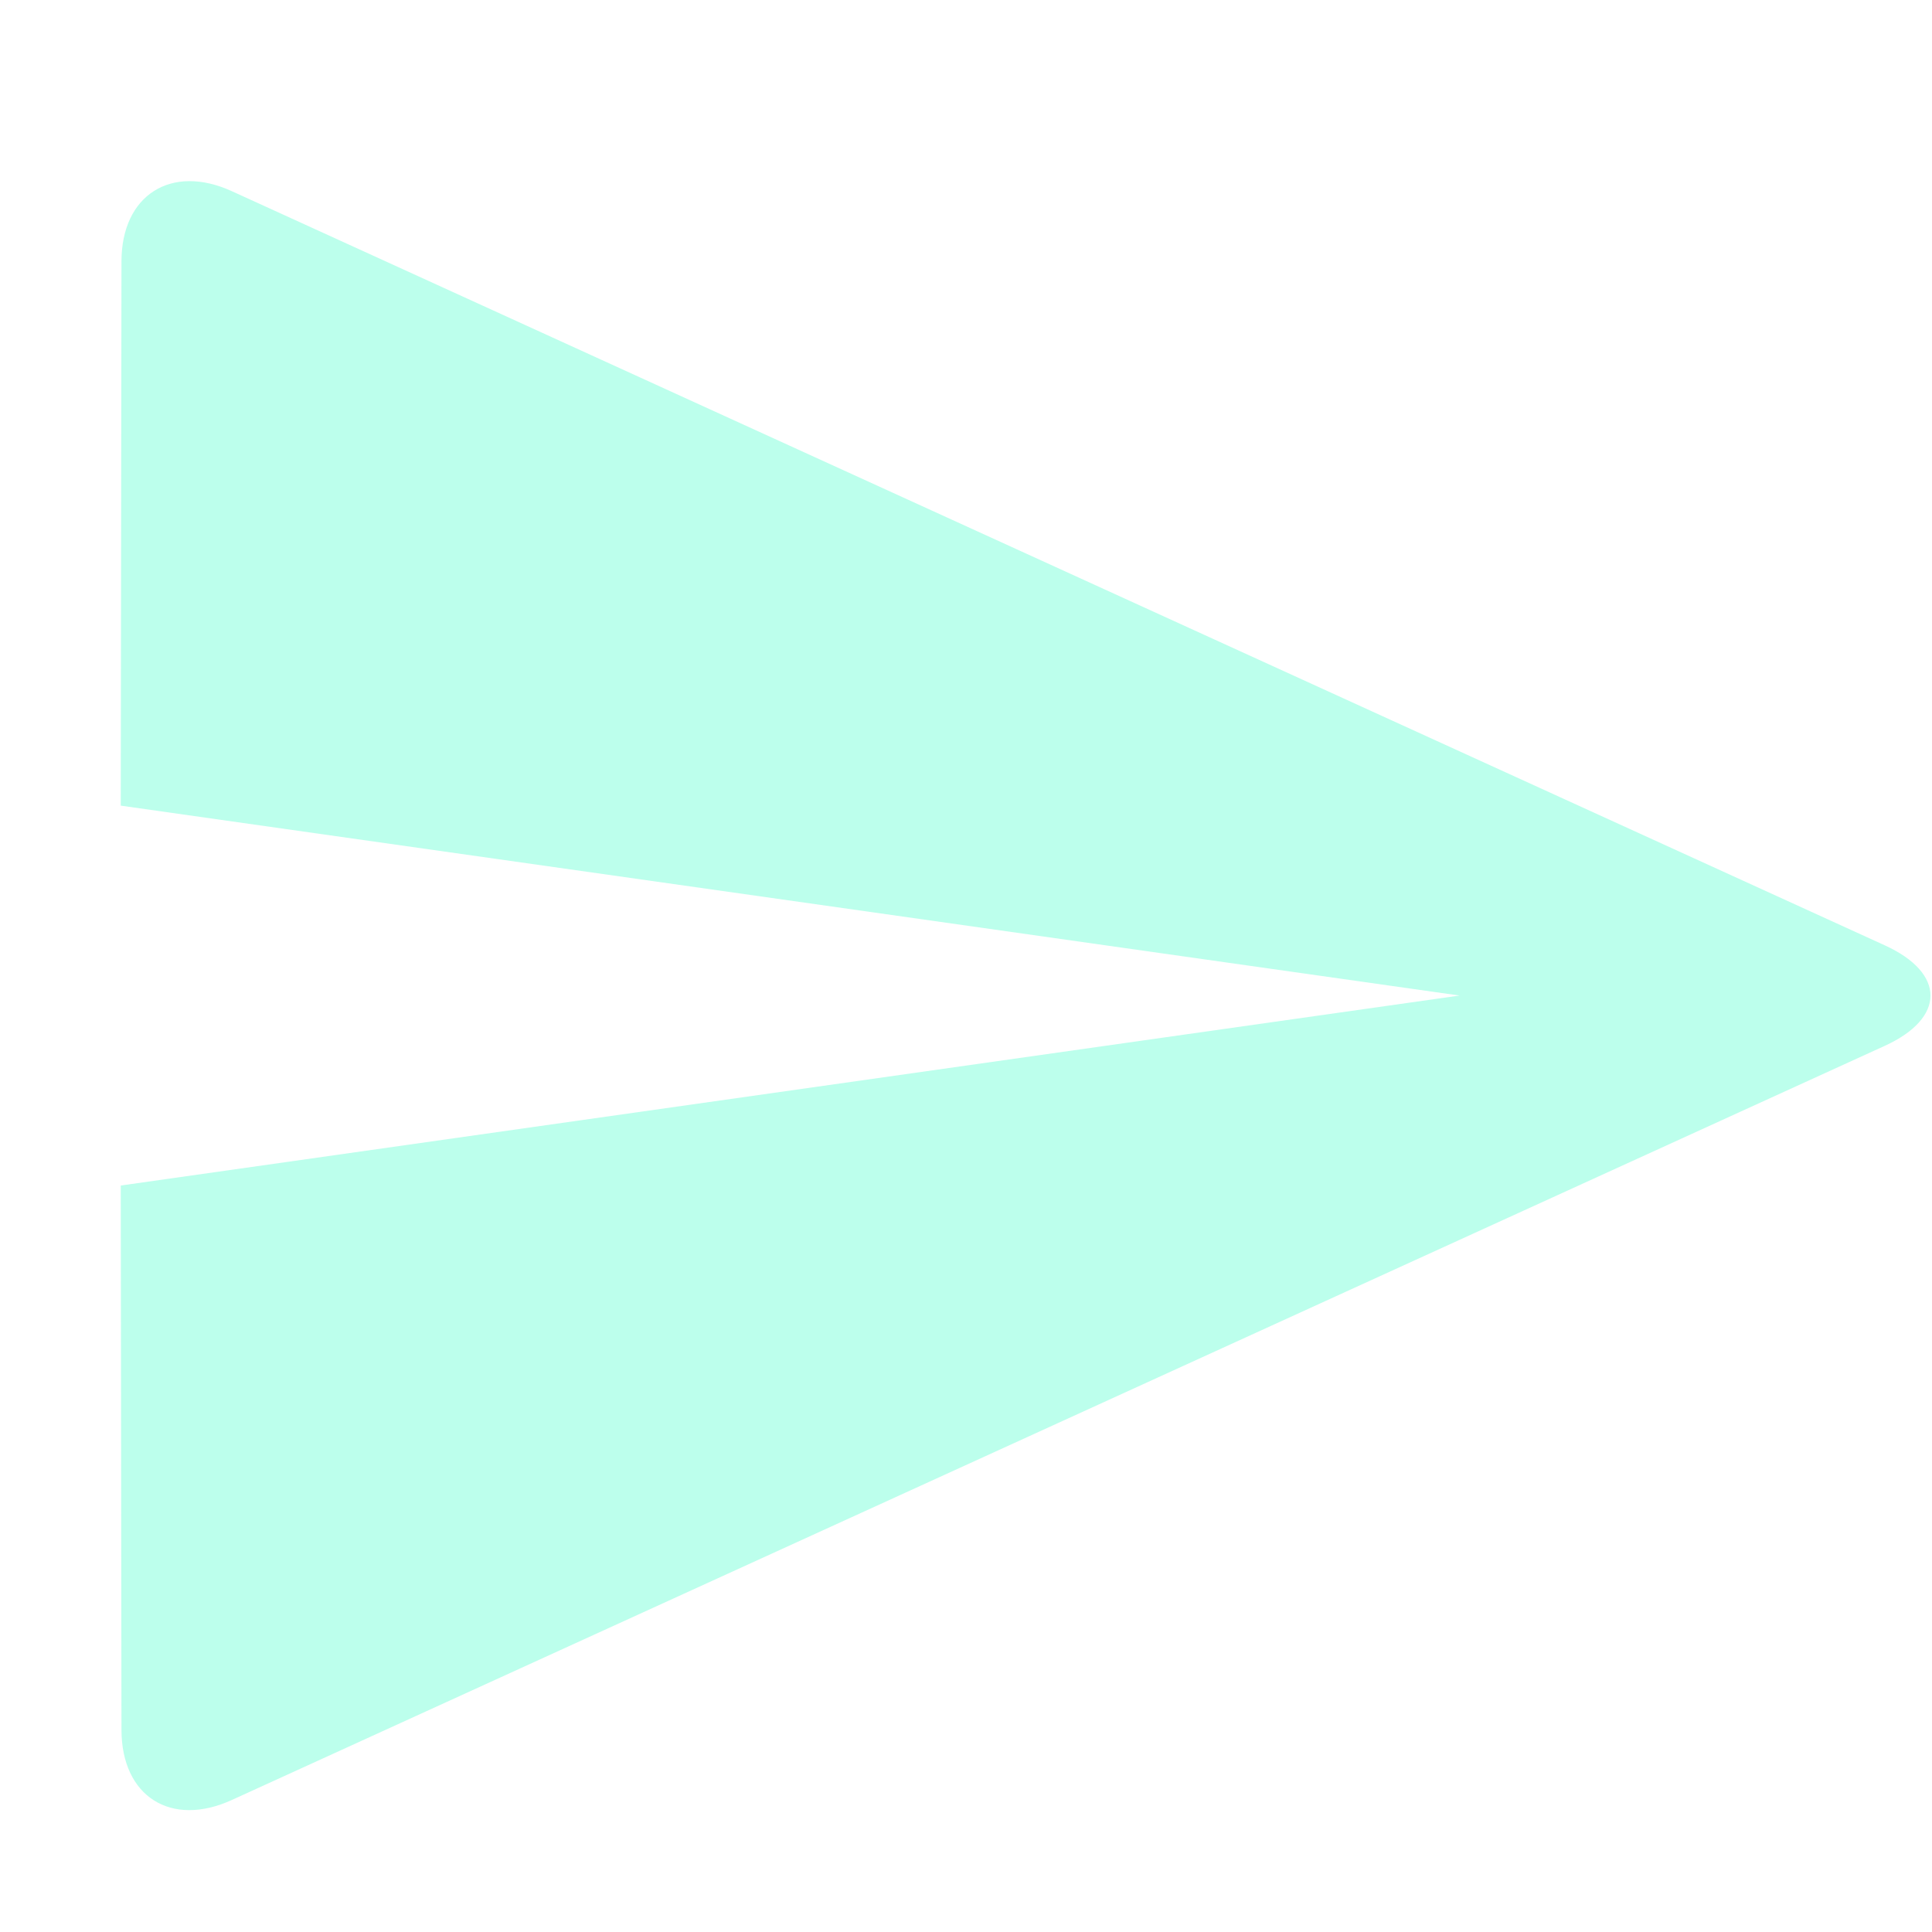
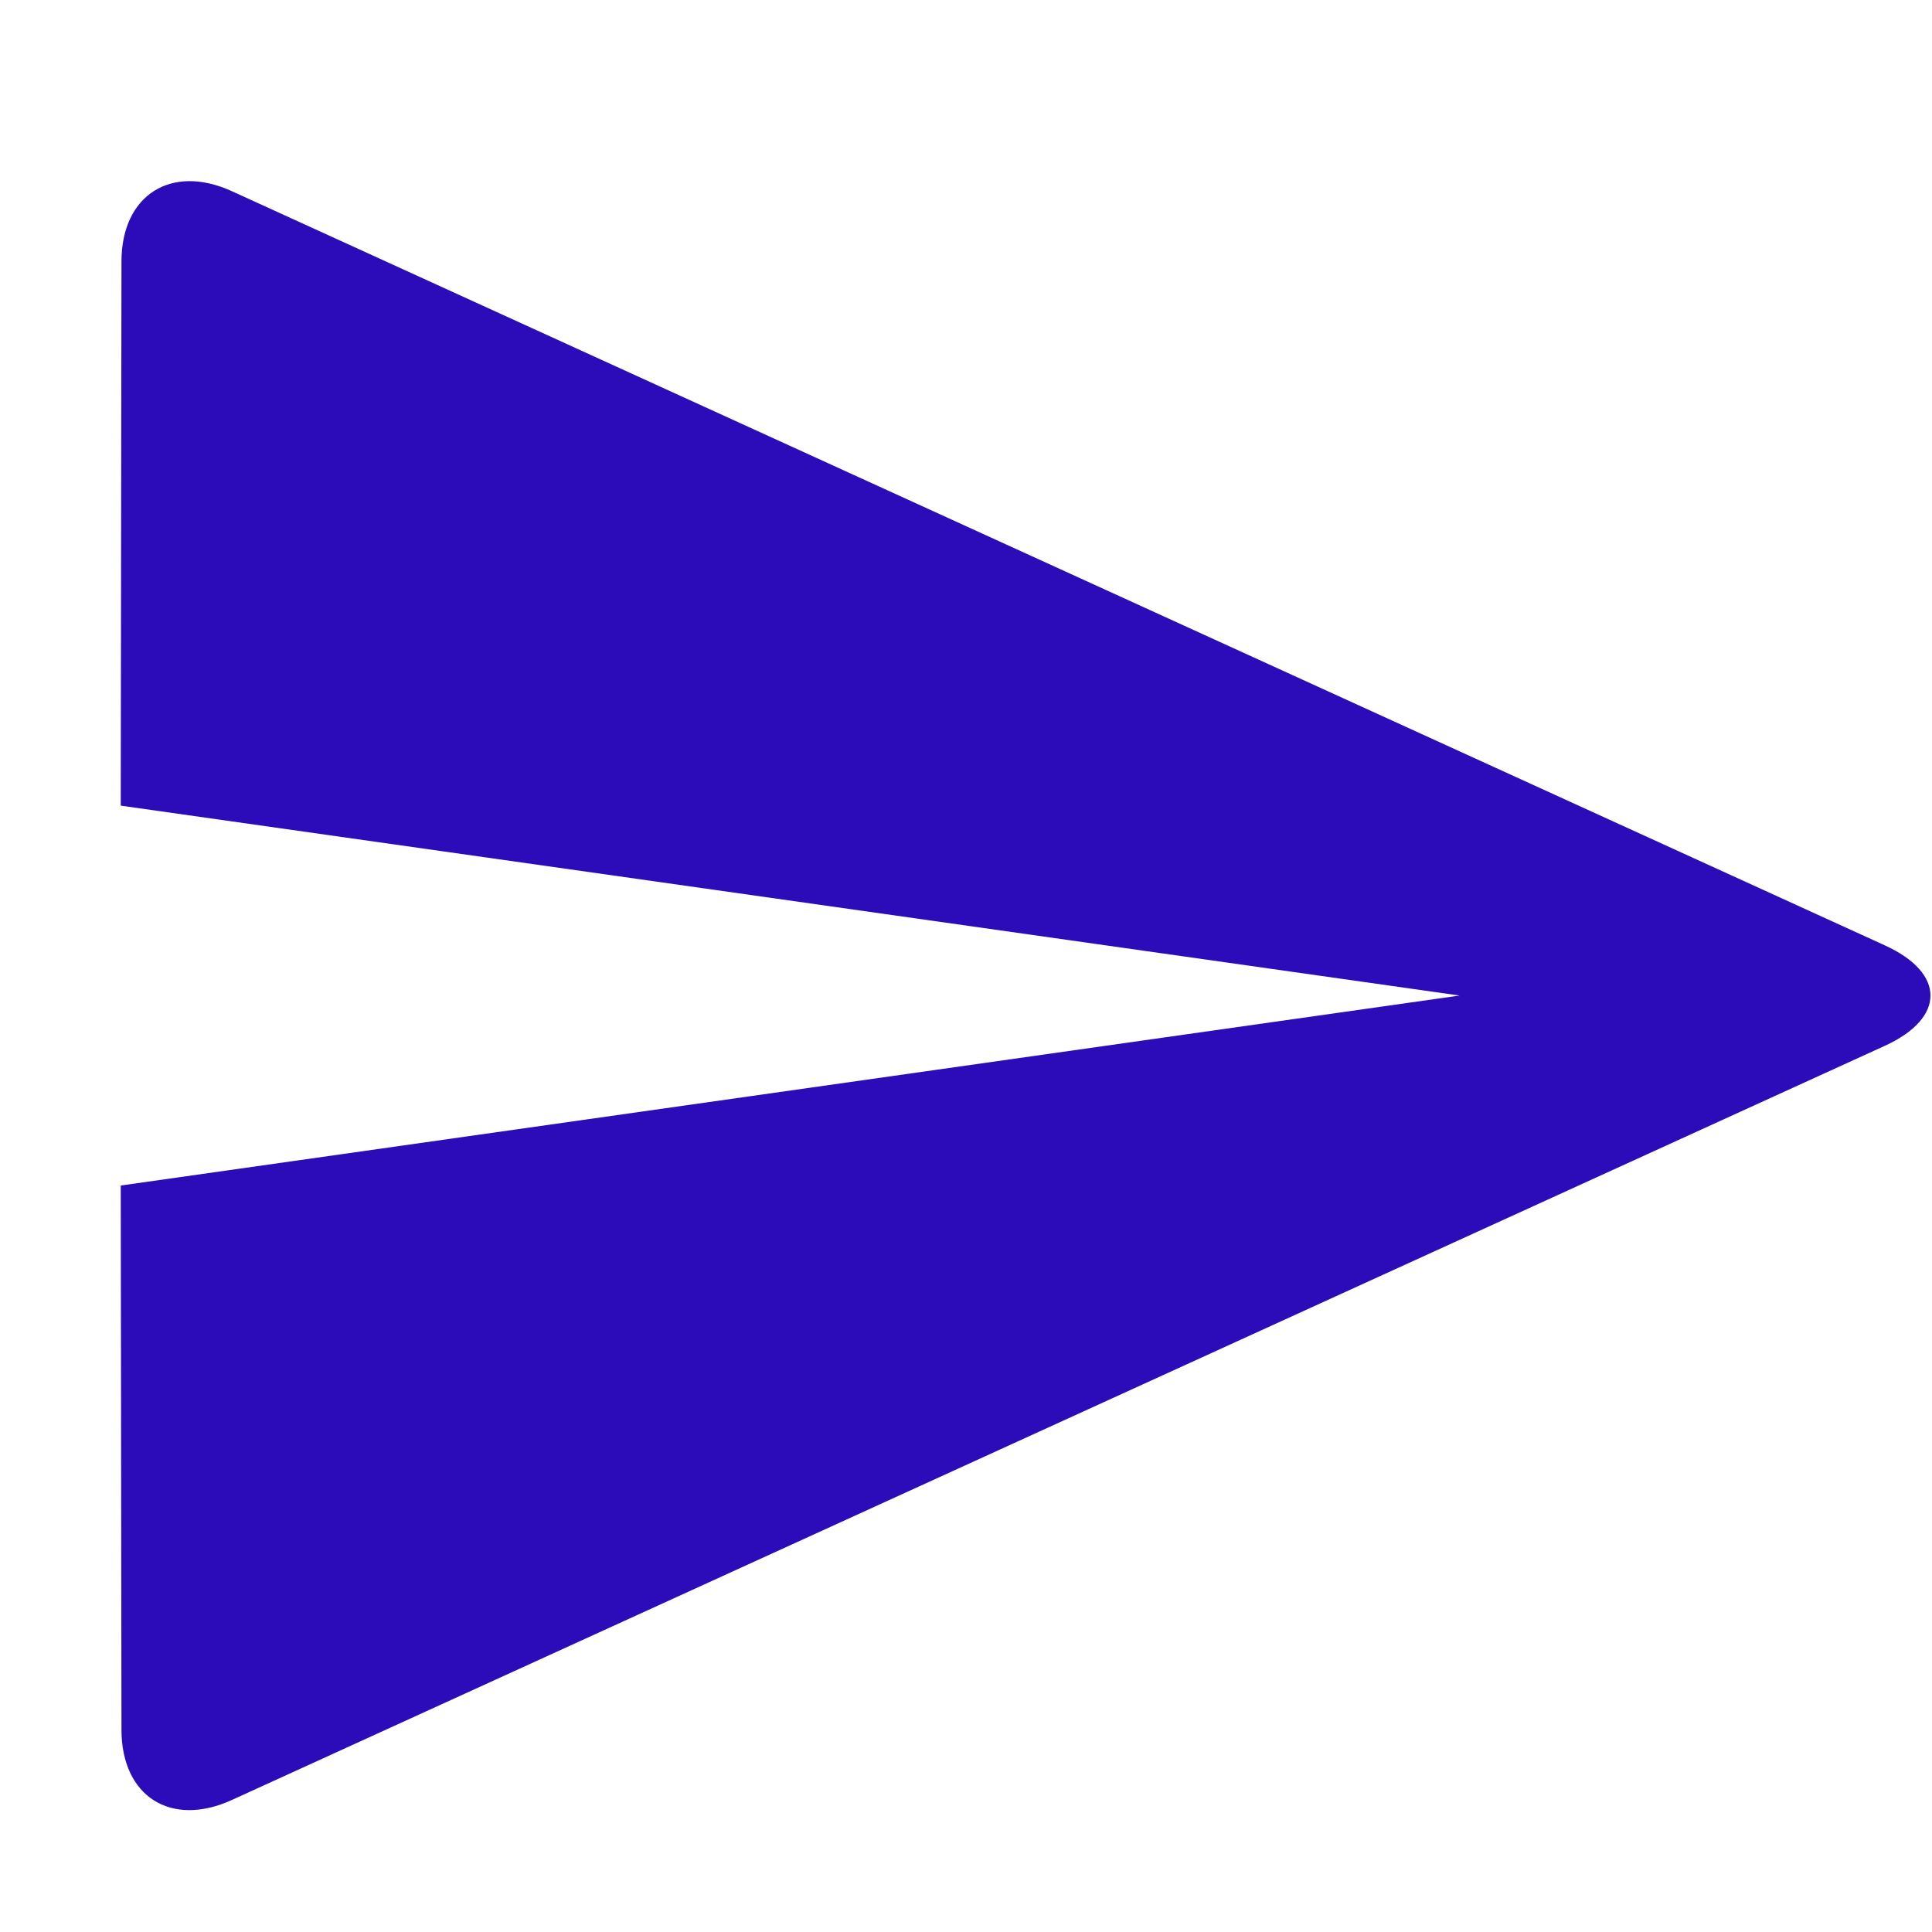
<svg xmlns="http://www.w3.org/2000/svg" width="24" height="24" viewBox="0 0 24 24" fill="none">
-   <path d="M23.413 12.992C24.169 12.647 24.172 12.089 23.413 11.743L2.88 2.375C2.124 2.03 1.51 2.426 1.509 3.246L1.5 10.008L18.131 12.367L1.5 14.727L1.509 21.489C1.51 22.315 2.122 22.706 2.88 22.36L23.413 12.992Z" fill="#58FFD066" />
+   <path d="M23.413 12.992C24.169 12.647 24.172 12.089 23.413 11.743L2.88 2.375C2.124 2.03 1.51 2.426 1.509 3.246L1.5 10.008L18.131 12.367L1.5 14.727L1.509 21.489C1.51 22.315 2.122 22.706 2.88 22.36L23.413 12.992Z" fill="#2C0CB9" />
</svg>
